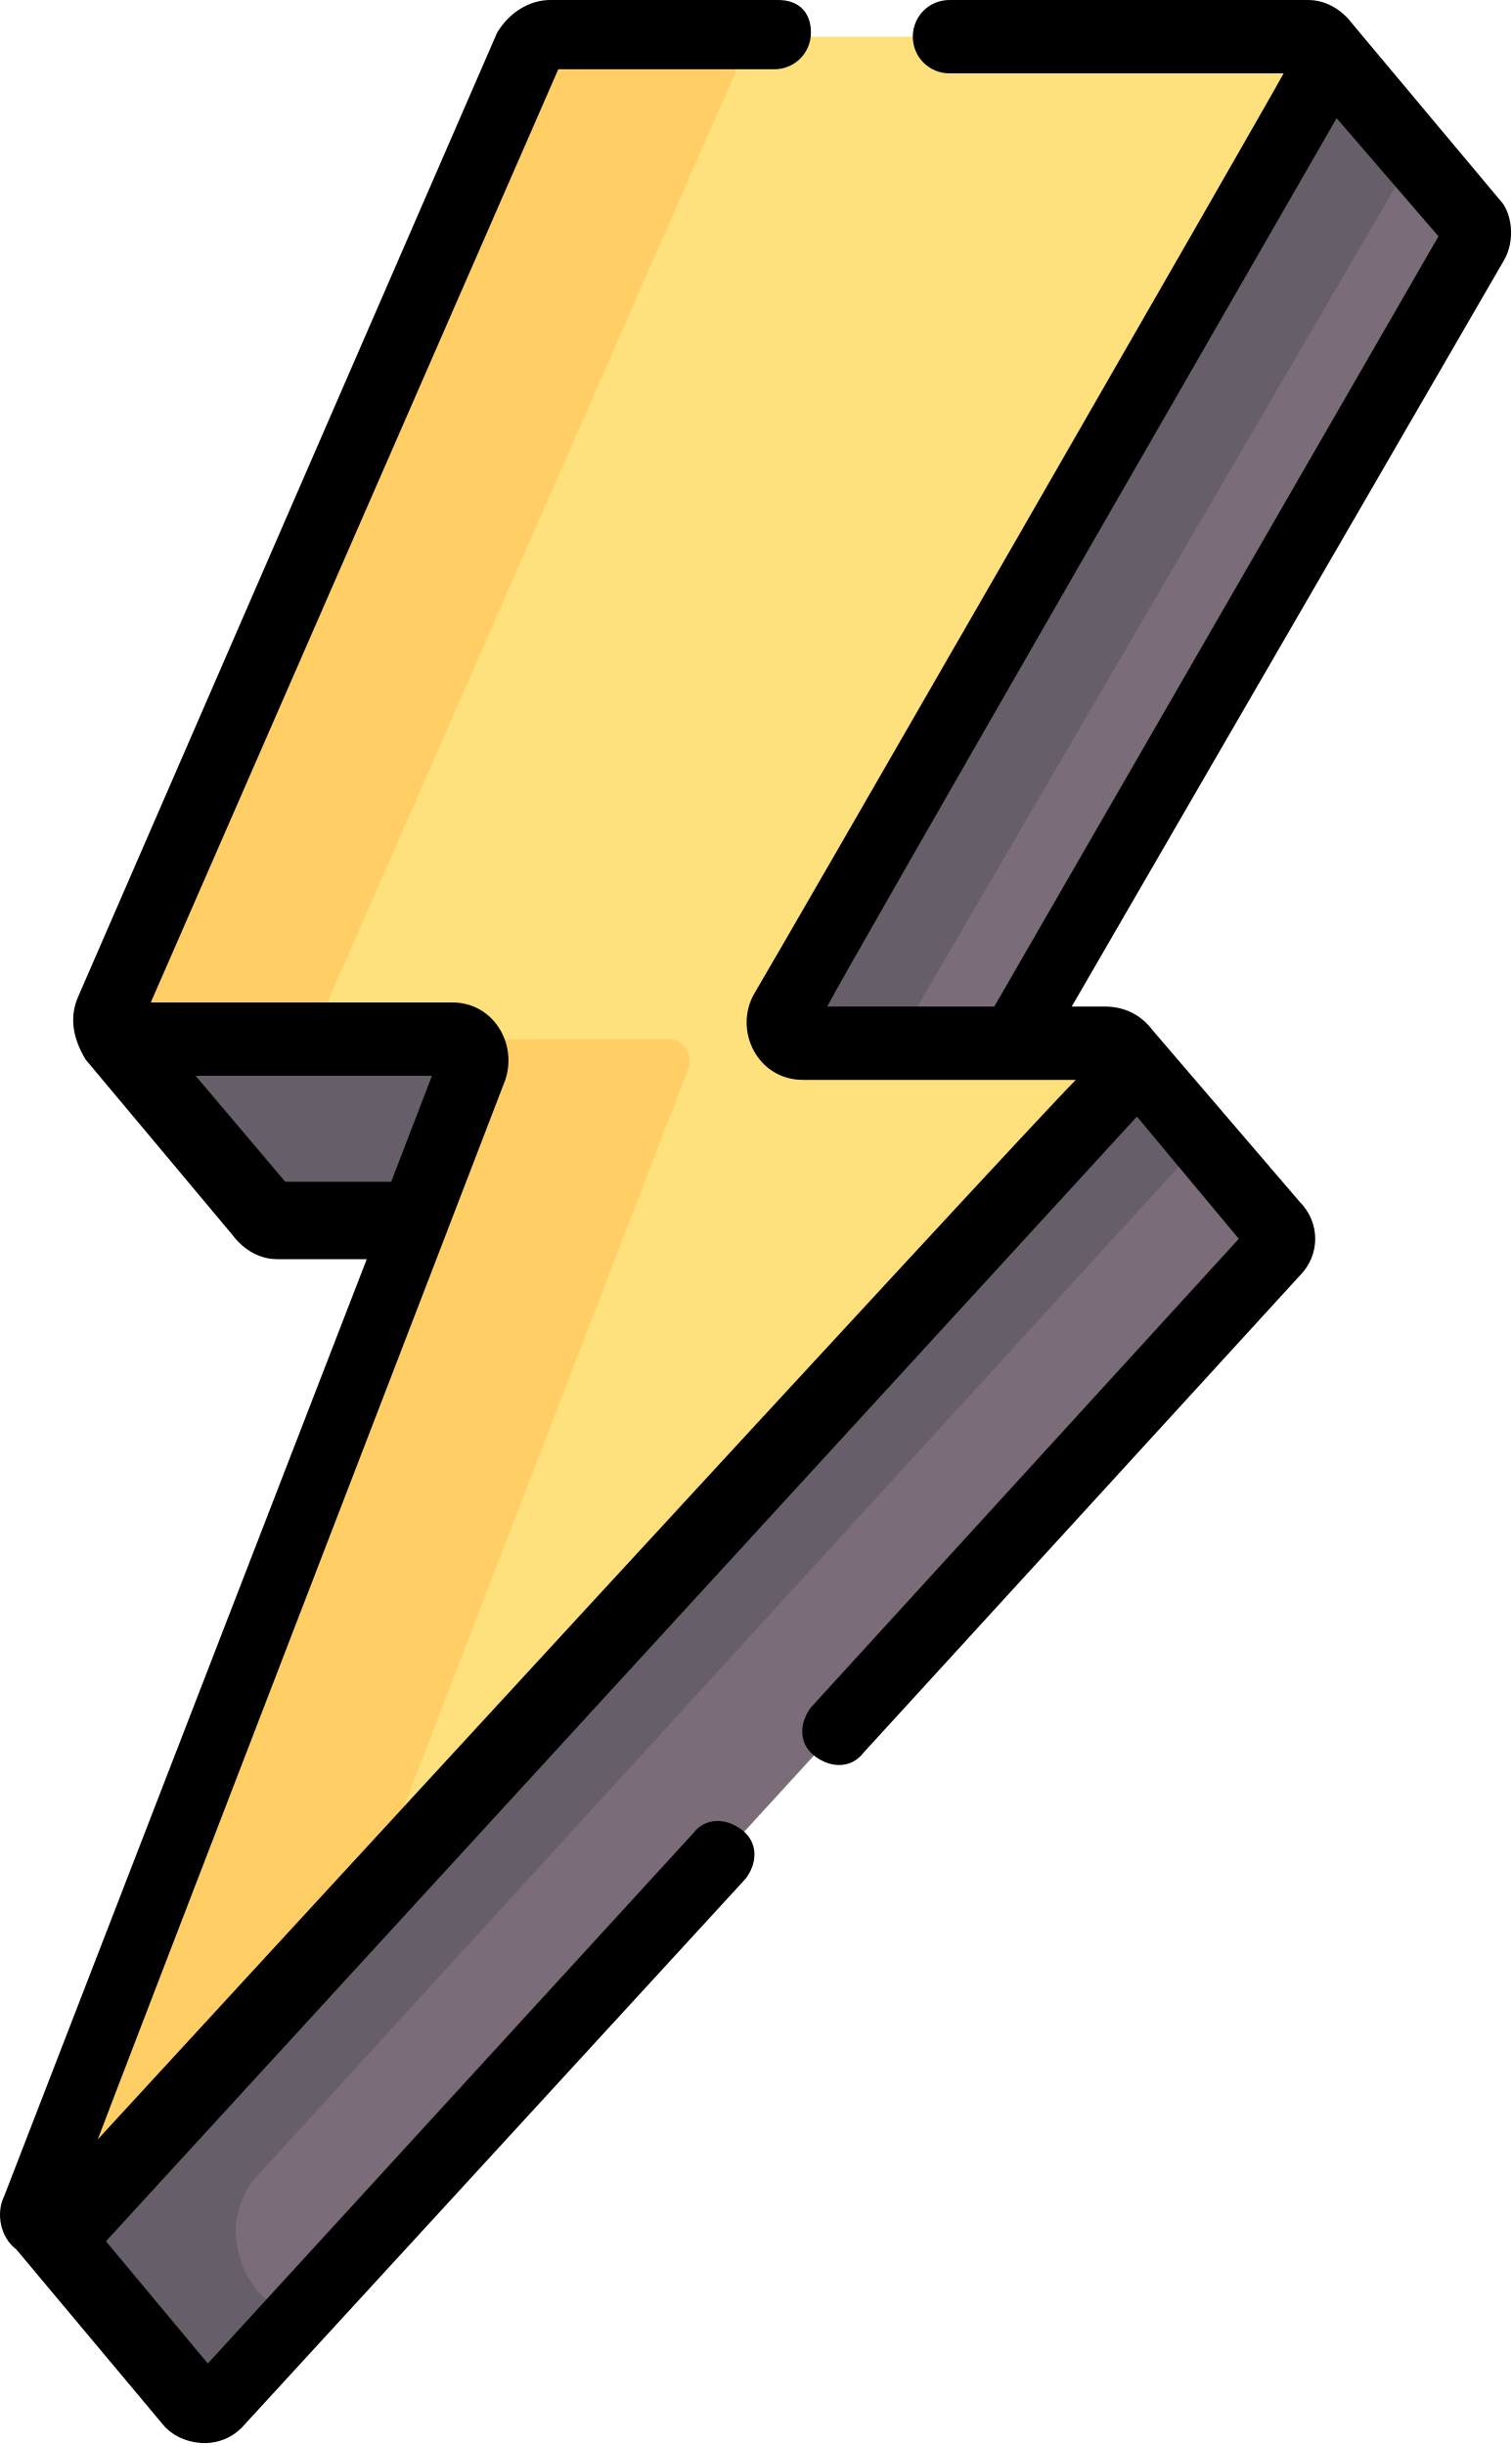
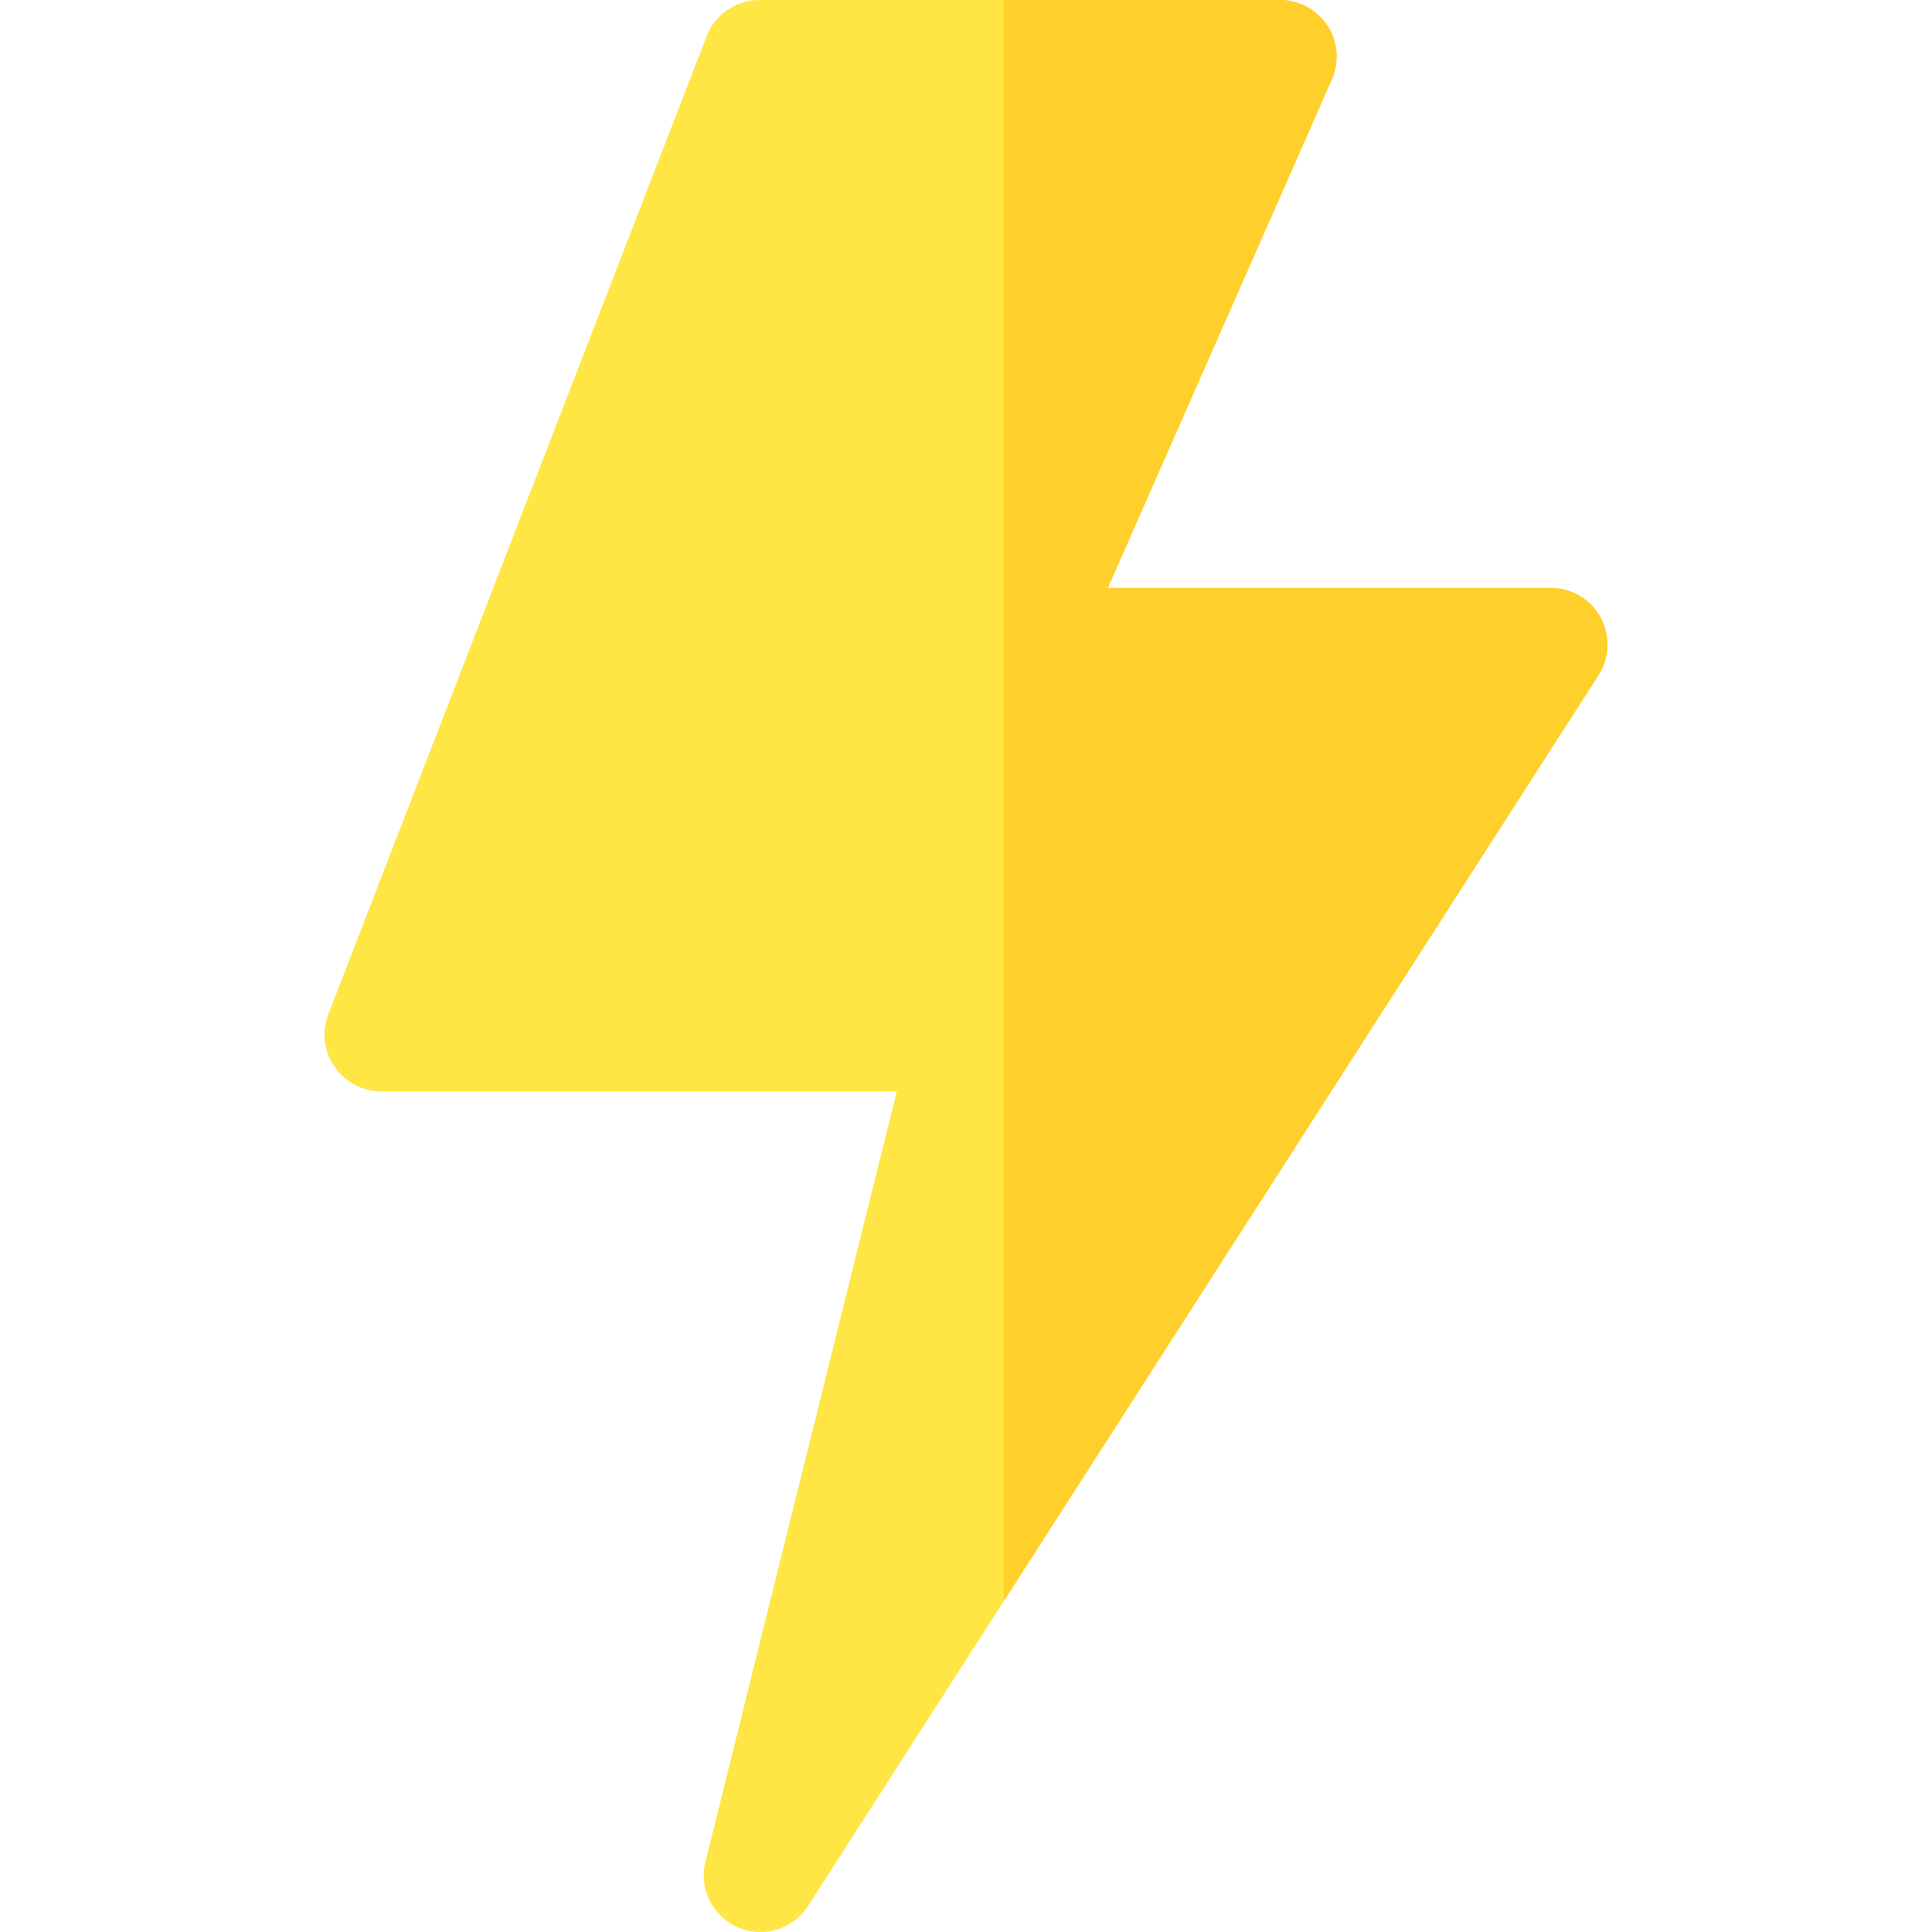
- <svg xmlns="http://www.w3.org/2000/svg" version="1.1" id="Capa_1" x="0px" y="0px" viewBox="0 0 37.1 60" style="enable-background:new 0 0 37.1 60;" xml:space="preserve">
-   <style type="text/css">
- 	.st0{fill:#7B6C79;}
- 	.st1{fill:#665E68;}
- 	.st2{fill:#FEE17D;}
- 	.st3{fill:#FFCE65;}
- </style>
-   <g>
-     <g>
-       <path class="st0" d="M31.3,30.1l-3.6-4.3l0,0L1.1,54.6h0l0,0L4.8,59c0.2,0.1,0.5,0.2,0.7-0.1l25.8-28.2    C31.4,30.6,31.4,30.3,31.3,30.1z" />
-       <path class="st1" d="M6.3,56.2c-0.7-0.9-0.7-2.1,0.1-2.9L29.5,28l-1.9-2.2l0,0L1.1,54.6h0l0,0L4.8,59c0.2,0.1,0.5,0.2,0.7-0.1    l1.7-1.8L6.3,56.2z" />
-       <path class="st0" d="M36.2,5.5l-3.7-4.4c0.1,0.2-0.3,0.4-0.4,0.5L18.5,24.9c-0.2,0.3,0,0.8,0.4,0.8l6-0.1L36.2,6    C36.3,5.8,36.3,5.6,36.2,5.5L36.2,5.5z" />
-       <path class="st1" d="M22.4,24.9L34.7,3.8l-2.2-2.7c0.1,0.2-0.3,0.4-0.4,0.5L18.5,24.9c-0.2,0.3,0,0.8,0.4,0.8l3.7-0.1    C22.4,25.5,22.3,25.2,22.4,24.9L22.4,24.9z" />
-       <path class="st1" d="M11.4,25.3H3.2c-0.1,0-0.3,0.2-0.4,0.1l3.6,4.3c0.1,0.1,0.2,0.2,0.4,0.2h3.6l1.4-3.9    C12,25.7,11.8,25.3,11.4,25.3L11.4,25.3z" />
-       <path class="st2" d="M32.5,1.7c0.2-0.3,0-0.8-0.4-0.8H13.6c-0.2,0-0.4,0.1-0.5,0.3L2.7,24.9c-0.1,0.3,0.1,0.7,0.5,0.7h8    c0.4,0,0.6,0.4,0.5,0.7L0.9,54.1c-0.2,0.5,0.5,0.9,0.8,0.5l25.8-28.2c0.3-0.3,0.1-0.8-0.4-0.8h-7.6c-0.4,0-0.6-0.4-0.4-0.8    L32.5,1.7z" />
-       <g>
-         <g>
-           <path class="st3" d="M3.2,25.6h5.2c-0.4,0-0.6-0.4-0.5-0.7L18.3,1.2c0.1-0.2,0.3-0.3,0.5-0.3h-5.2c-0.2,0-0.4,0.1-0.5,0.3      L2.7,24.9C2.6,25.2,2.8,25.6,3.2,25.6z" />
-           <path class="st3" d="M16.9,26.2c0.1-0.3-0.1-0.7-0.5-0.7h-5.2c0.4,0,0.6,0.4,0.5,0.7L0.9,54.1c-0.2,0.5,0.5,0.9,0.8,0.5L9,46.7      L16.9,26.2z" />
-         </g>
-       </g>
-     </g>
-     <g>
-       <path d="M0.4,55.2l3.6,4.3c0.4,0.5,1.4,0.7,2,0l12.3-13.4c0.3-0.4,0.3-0.9-0.1-1.2c-0.4-0.3-0.9-0.3-1.2,0.1L5.1,58l-2.5-3    l25.3-27.6l2.5,3L19.9,41.9c-0.3,0.4-0.3,0.9,0.1,1.2c0.4,0.3,0.9,0.3,1.2-0.1l10.7-11.7c0.5-0.5,0.5-1.3,0-1.8l-3.6-4.2    c-0.3-0.4-0.7-0.6-1.2-0.6h-0.8L36.9,6.4c0.3-0.5,0.2-1.2-0.1-1.5l-3.6-4.3C32.9,0.2,32.5,0,32.1,0h-8.8c-0.5,0-0.9,0.4-0.9,0.9    s0.4,0.9,0.9,0.9h8.2c-0.6,1.1-12.4,21.6-13,22.6c-0.5,0.9,0.1,2.1,1.2,2.1h6.7C25.1,27.8,3.6,51.2,2.4,52.5    c0.1-0.3,9.7-25.2,10-26c0.3-0.9-0.3-1.9-1.3-1.9H3.7l10-22.9h5.3c0.5,0,0.9-0.4,0.9-0.9S19.6,0,19.1,0h-5.6c-0.5,0-1,0.3-1.3,0.8    L1.9,24.5C1.7,25,1.8,25.5,2.1,26l3.6,4.3c0.3,0.4,0.7,0.6,1.1,0.6H9l-8.9,23C-0.1,54.3,0,54.9,0.4,55.2L0.4,55.2z M24.4,24.7    h-4.1C20.7,23.9,32,4.3,32.8,2.9l2.5,2.9L24.4,24.7z M7,29l-2.2-2.6h5.8l-1,2.6H7z" />
-     </g>
-   </g>
+ <svg xmlns="http://www.w3.org/2000/svg" id="Capa_1" enable-background="new 0 0 512.002 512.002" height="512" viewBox="0 0 512.002 512.002" width="512">
+   <path d="m201.498 512.002c-1.992 0-4.008-.398-5.934-1.229-6.741-2.907-10.387-10.266-8.617-17.39l50.724-204.178h-136.67c-4.947 0-9.576-2.439-12.373-6.52s-3.402-9.278-1.617-13.892l100.262-259.204c2.235-5.779 7.793-9.589 13.989-9.589h137.961c5.069 0 9.795 2.56 12.565 6.806 2.768 4.246 3.206 9.603 1.162 14.242l-59.369 134.76h117.42c5.486 0 10.534 2.995 13.164 7.81 2.63 4.814 2.422 10.68-.543 15.296l-209.496 326.192c-2.833 4.412-7.651 6.896-12.628 6.896z" fill="#ffe645" />
+   <path d="m411.001 155.807h-117.42l59.369-134.76c2.044-4.639 1.606-9.996-1.162-14.242-2.769-4.245-7.495-6.805-12.564-6.805h-73.237v424.357l157.636-245.444c2.965-4.616 3.173-10.482.543-15.296-2.631-4.815-7.678-7.81-13.165-7.81z" fill="#ffcf2c" />
</svg>
